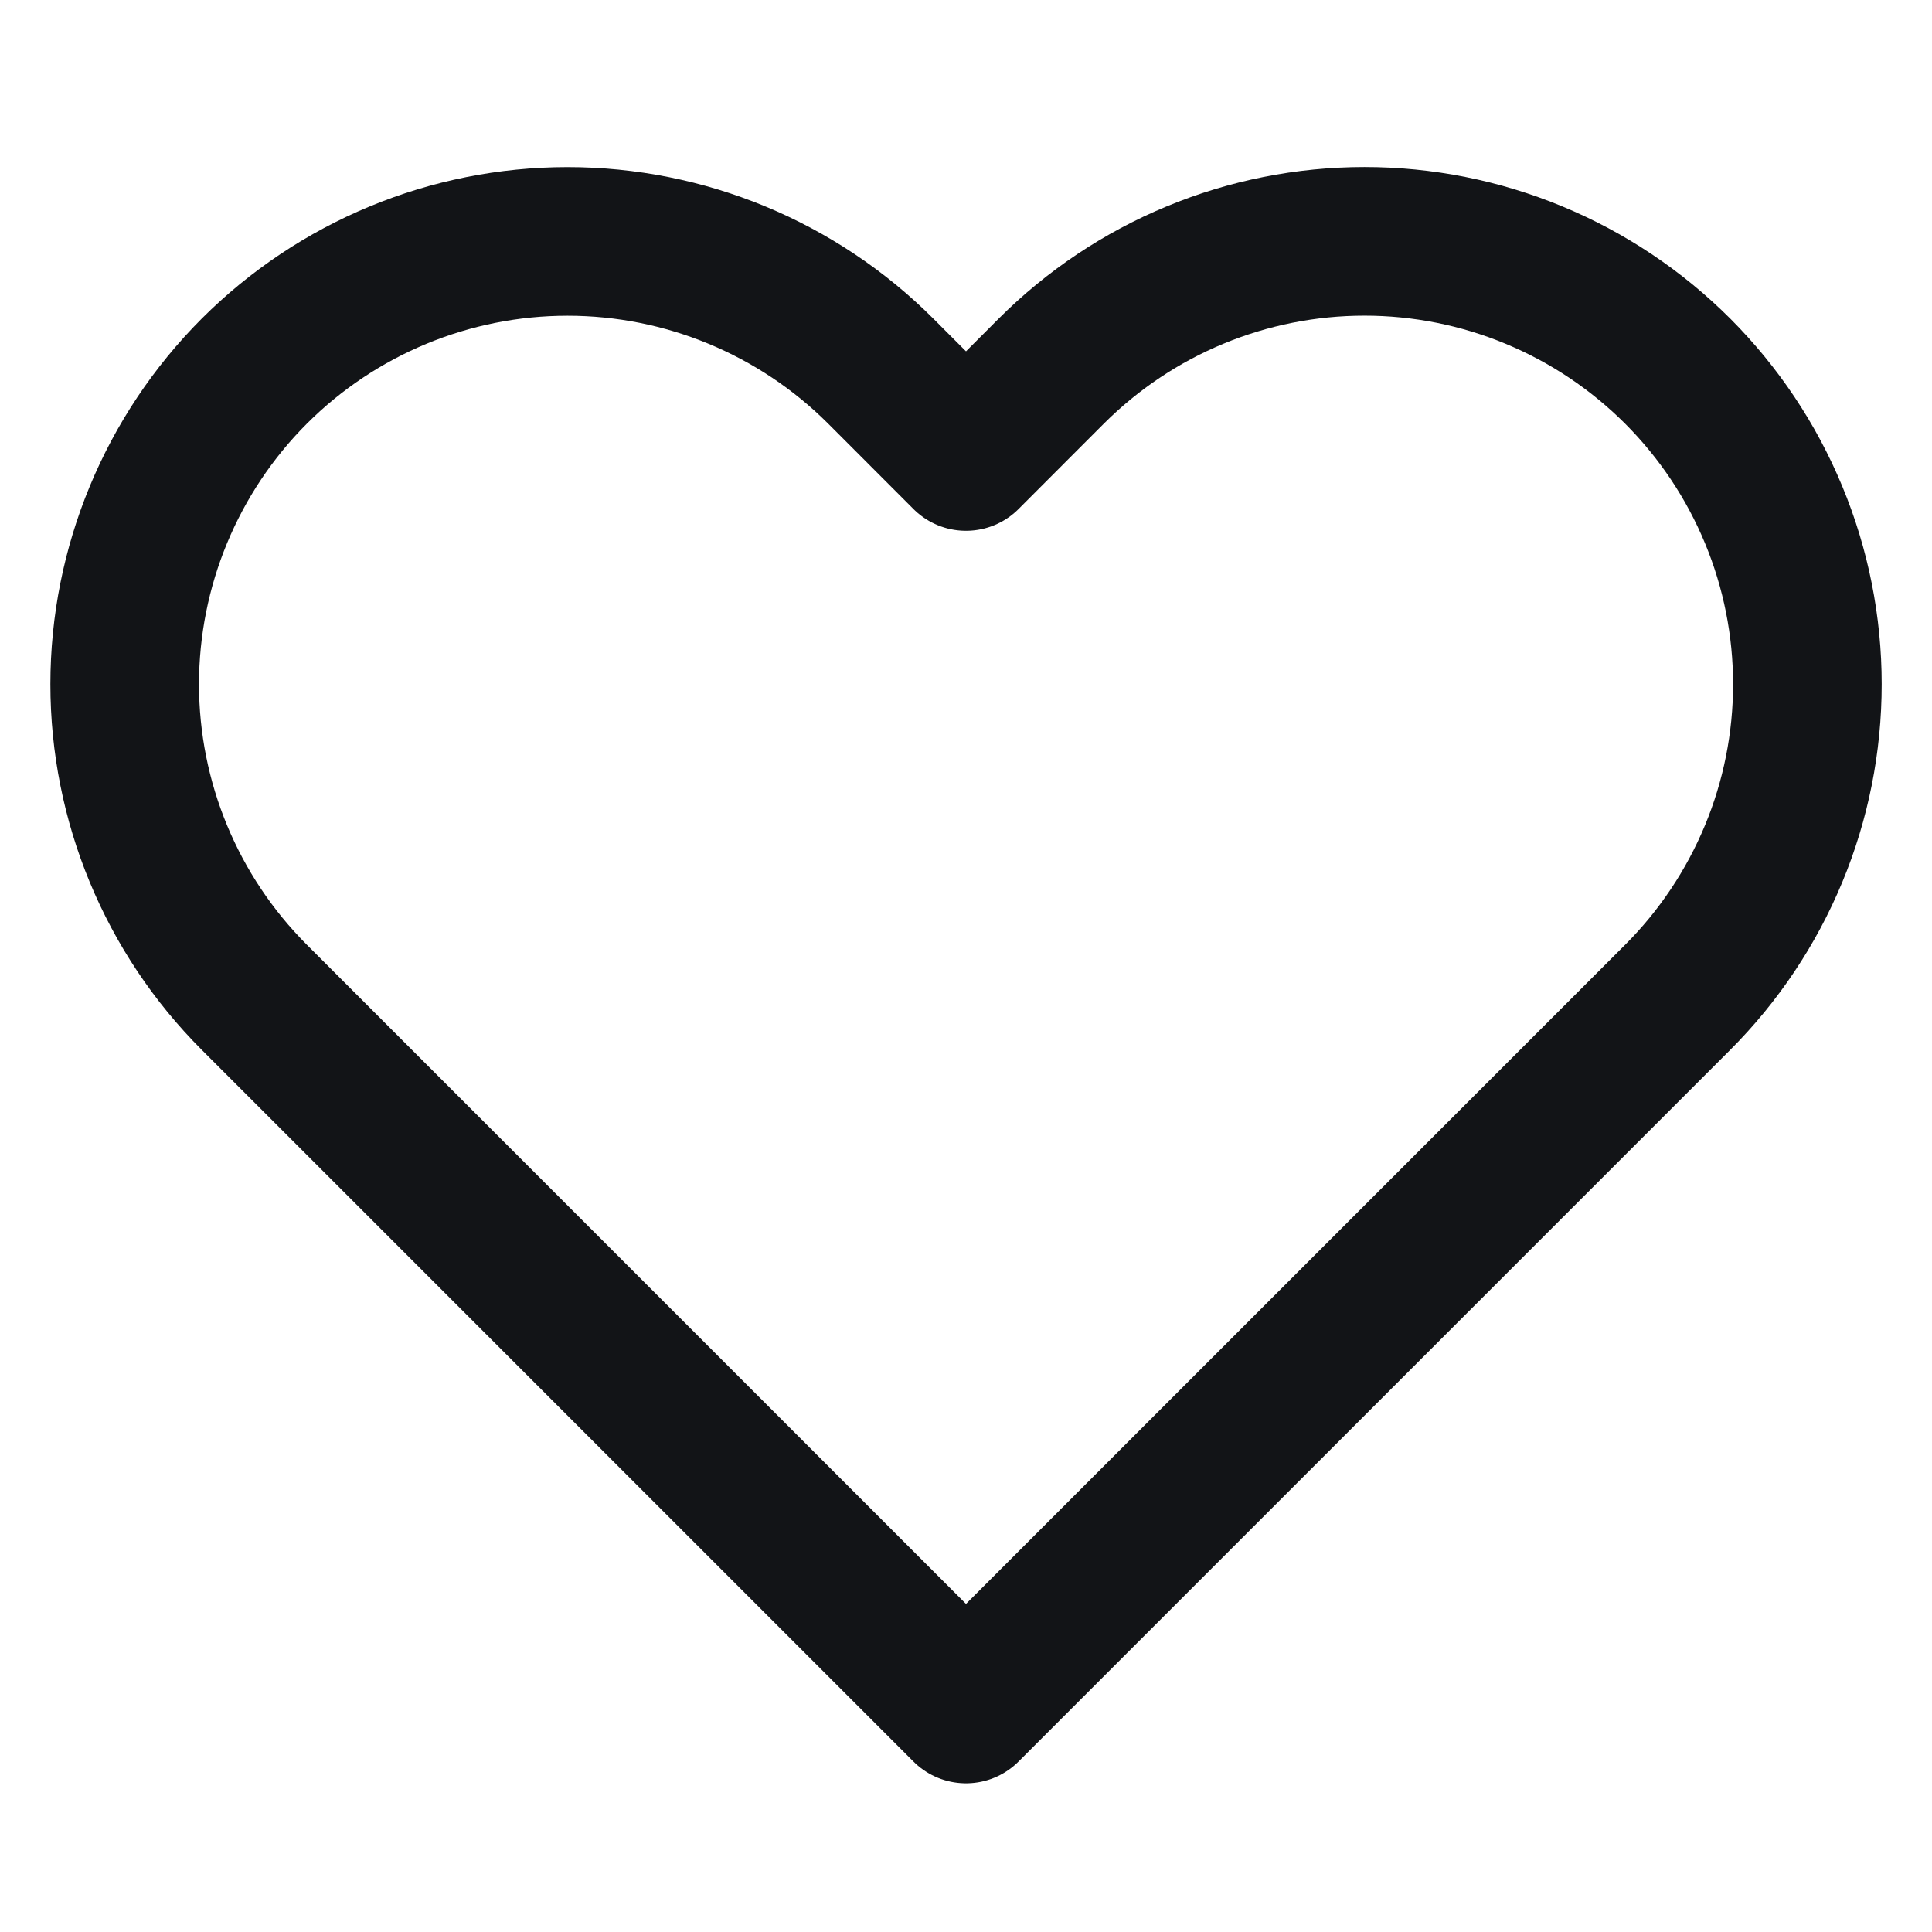
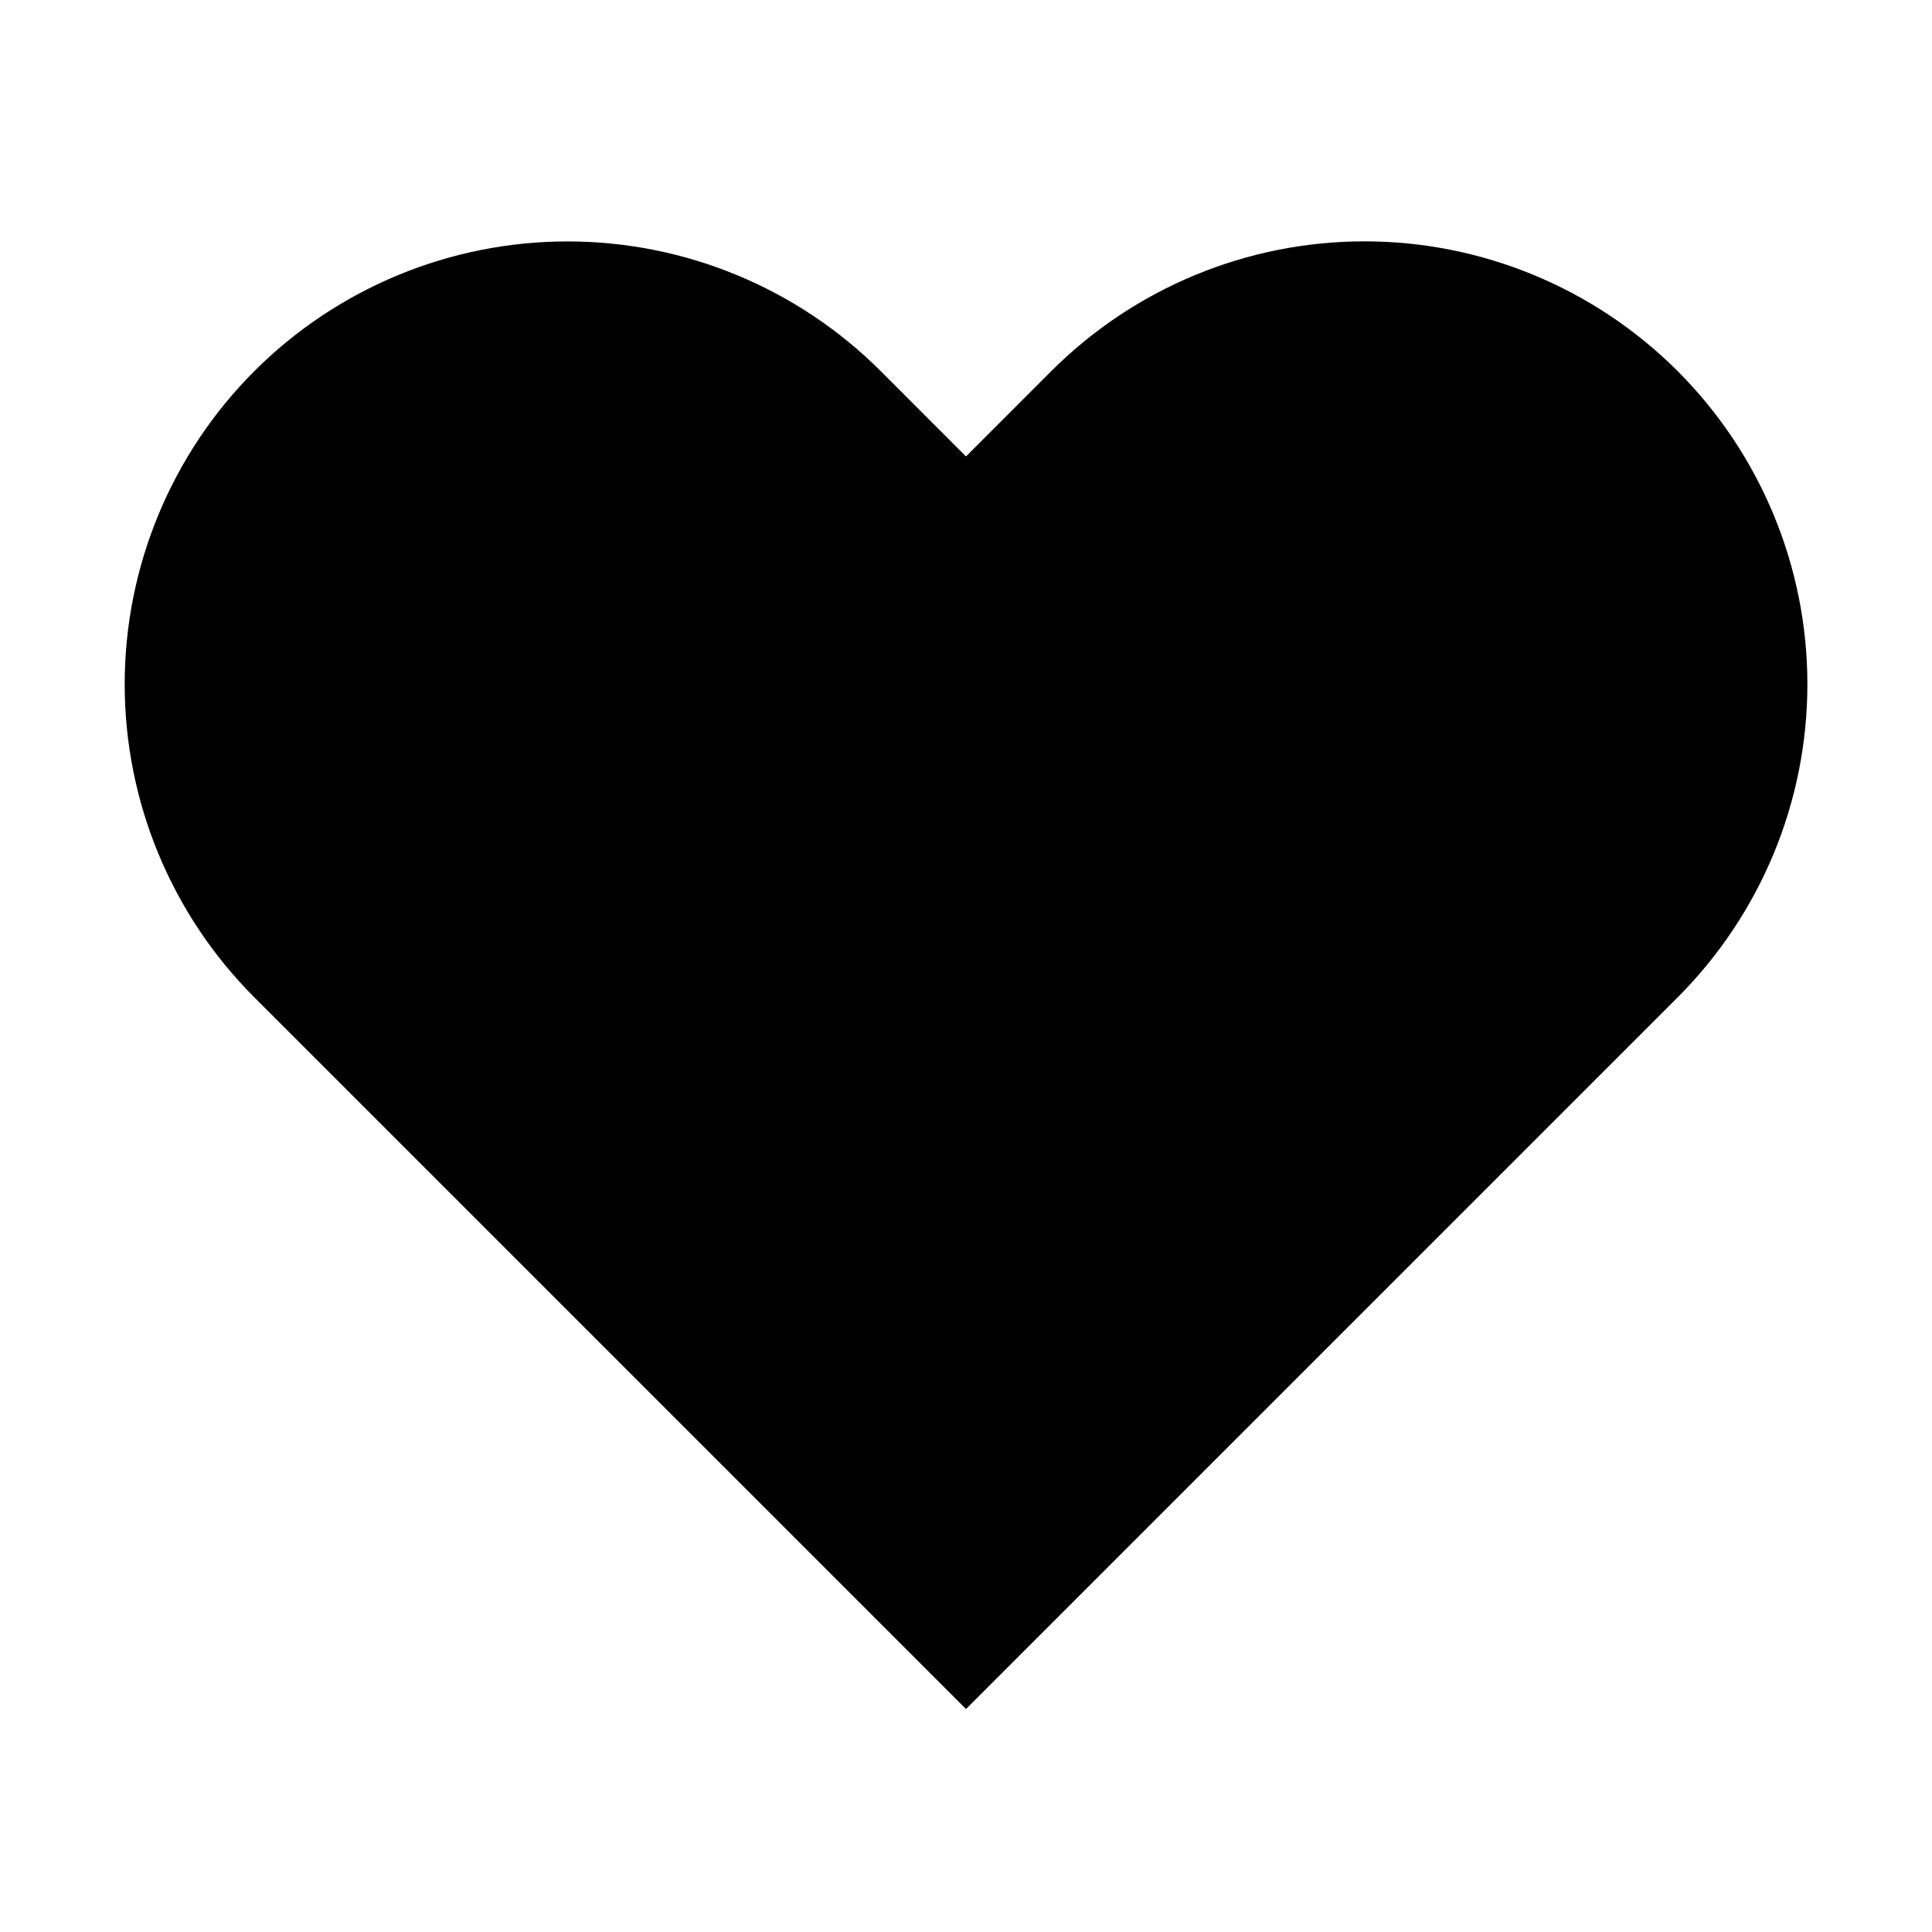
- <svg xmlns="http://www.w3.org/2000/svg" width="26" height="26" viewBox="0 0 26 26" fill="none">
-   <path d="M22.577 4.994C22.023 4.441 21.366 4.001 20.643 3.702C19.92 3.402 19.145 3.248 18.363 3.248C17.58 3.248 16.805 3.402 16.082 3.702C15.359 4.001 14.702 4.441 14.148 4.994L13 6.143L11.852 4.994C10.734 3.877 9.218 3.249 7.637 3.249C6.057 3.249 4.541 3.877 3.423 4.994C2.306 6.112 1.678 7.628 1.678 9.208C1.678 10.789 2.306 12.305 3.423 13.422L4.572 14.571L13 22.999L21.428 14.571L22.577 13.422C23.13 12.869 23.569 12.212 23.869 11.489C24.169 10.766 24.323 9.991 24.323 9.208C24.323 8.426 24.169 7.651 23.869 6.928C23.569 6.204 23.13 5.548 22.577 4.994Z" stroke="#121417" stroke-width="2" stroke-linecap="round" stroke-linejoin="round" />
+ <svg xmlns="http://www.w3.org/2000/svg" width="26" height="26" viewBox="0 0 26 26">
+   <path d="M22.577 4.994C22.023 4.441 21.366 4.001 20.643 3.702C19.92 3.402 19.145 3.248 18.363 3.248C17.58 3.248 16.805 3.402 16.082 3.702C15.359 4.001 14.702 4.441 14.148 4.994L13 6.143L11.852 4.994C10.734 3.877 9.218 3.249 7.637 3.249C6.057 3.249 4.541 3.877 3.423 4.994C2.306 6.112 1.678 7.628 1.678 9.208C1.678 10.789 2.306 12.305 3.423 13.422L4.572 14.571L13 22.999L21.428 14.571L22.577 13.422C23.13 12.869 23.569 12.212 23.869 11.489C24.169 10.766 24.323 9.991 24.323 9.208C24.323 8.426 24.169 7.651 23.869 6.928C23.569 6.204 23.13 5.548 22.577 4.994Z" stroke-width="2" stroke-linecap="round" stroke-linejoin="round" />
</svg>
